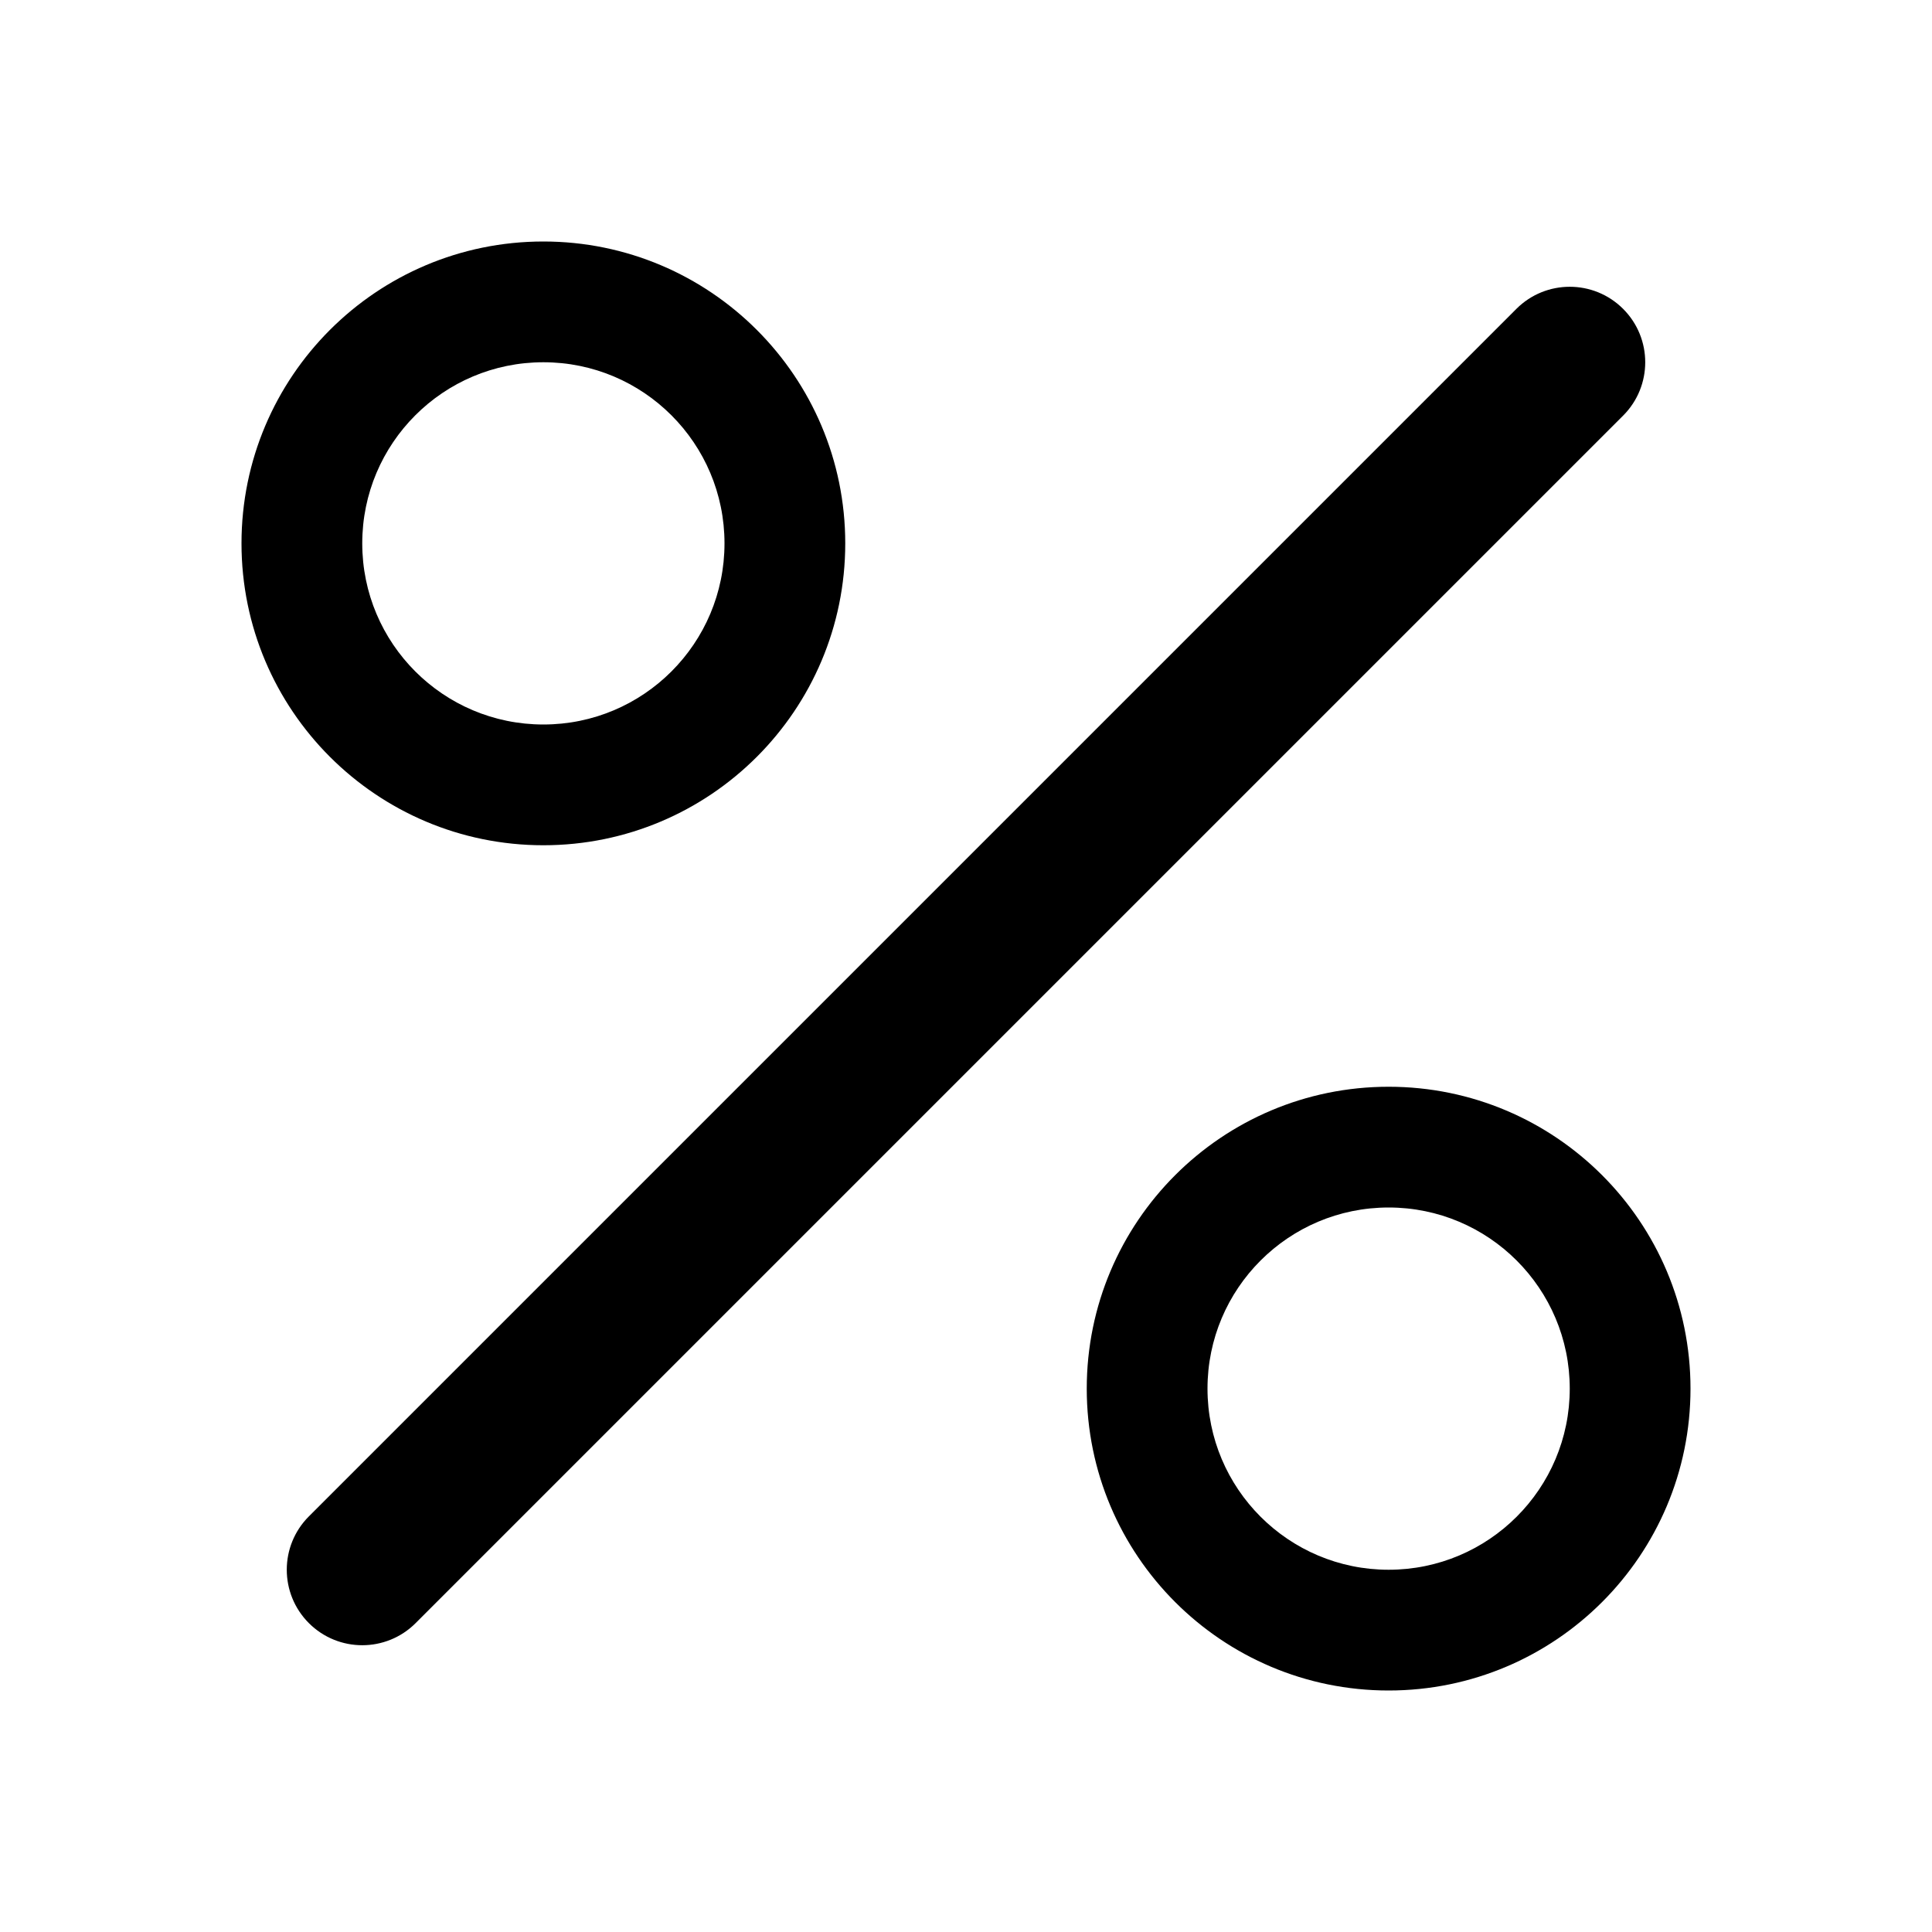
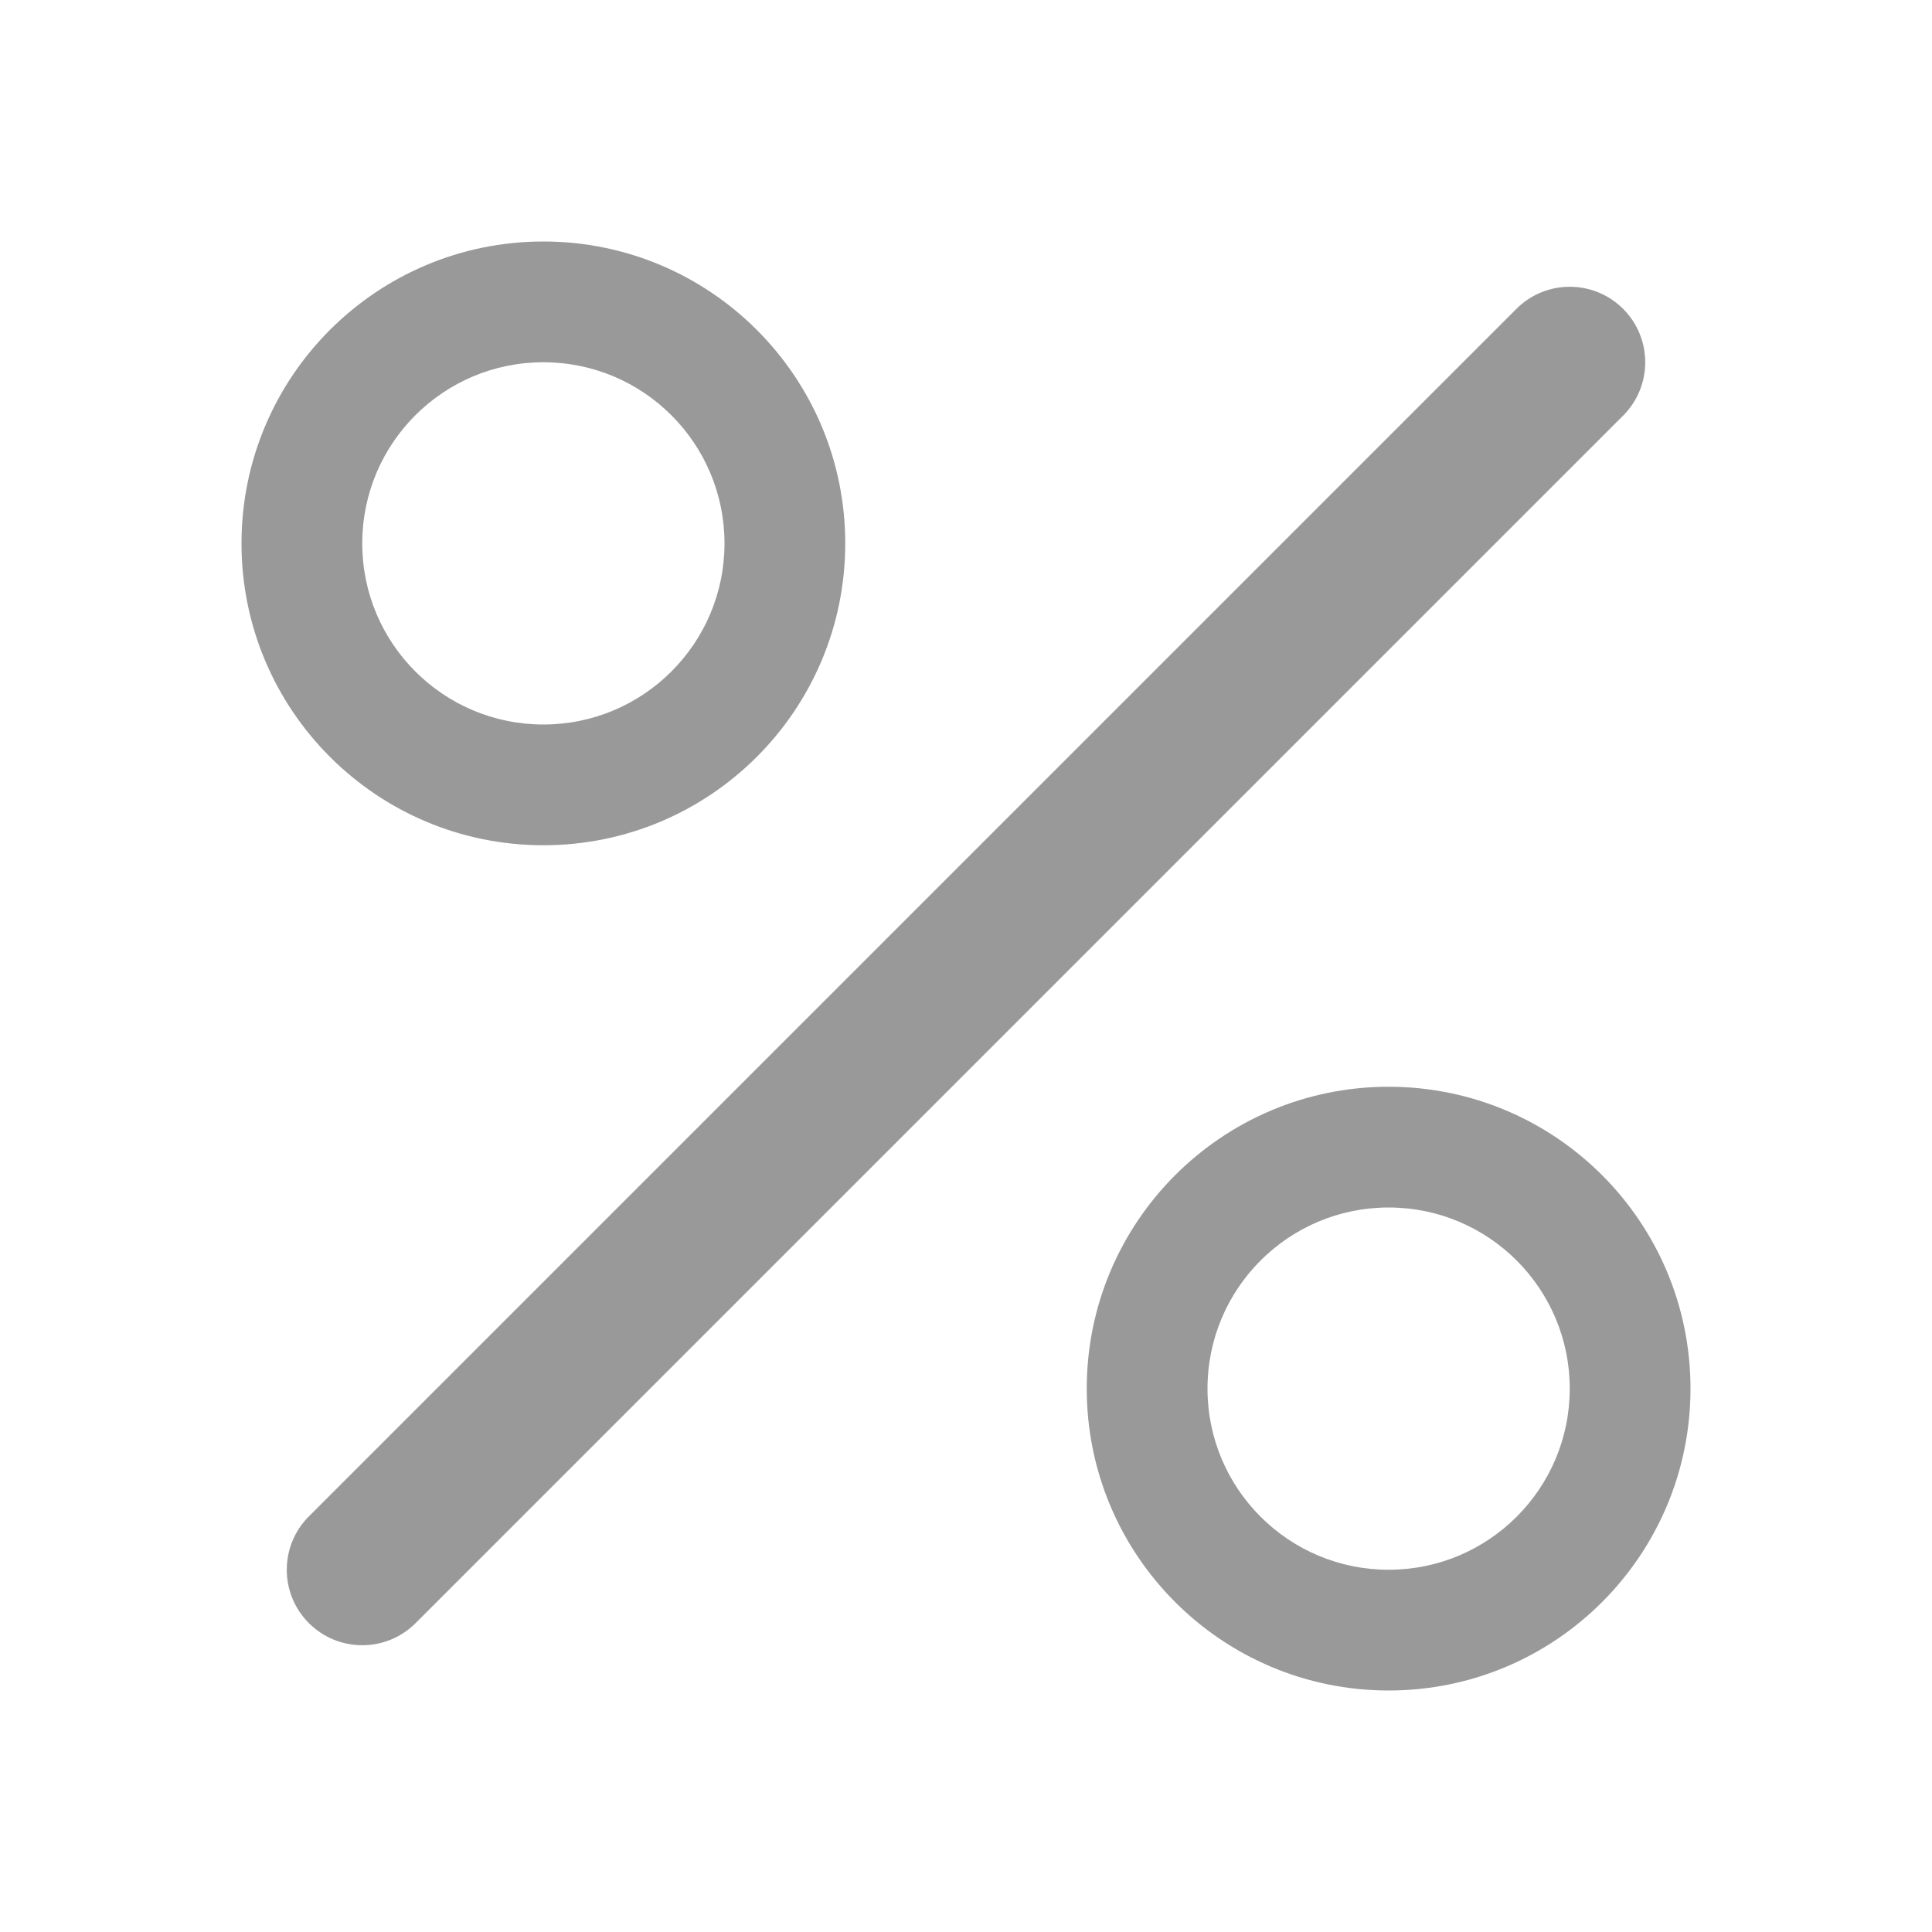
- <svg xmlns="http://www.w3.org/2000/svg" width="16" height="16" fill="currentColor" class="bi bi-percent" viewBox="0 0 16 16">
+ <svg xmlns="http://www.w3.org/2000/svg" width="16" height="16" fill="#999" class="bi bi-percent" viewBox="0 0 16 16">
  <path d="M13.442 2.558a.625.625 0 0 1 0 .884l-10 10a.625.625 0 1 1-.884-.884l10-10a.625.625 0 0 1 .884 0zM4.5 6a1.5 1.5 0 1 1 0-3 1.5 1.5 0 0 1 0 3zm0 1a2.5 2.5 0 1 0 0-5 2.5 2.5 0 0 0 0 5zm7 6a1.5 1.5 0 1 1 0-3 1.5 1.5 0 0 1 0 3zm0 1a2.5 2.5 0 1 0 0-5 2.5 2.5 0 0 0 0 5z" />
</svg>
